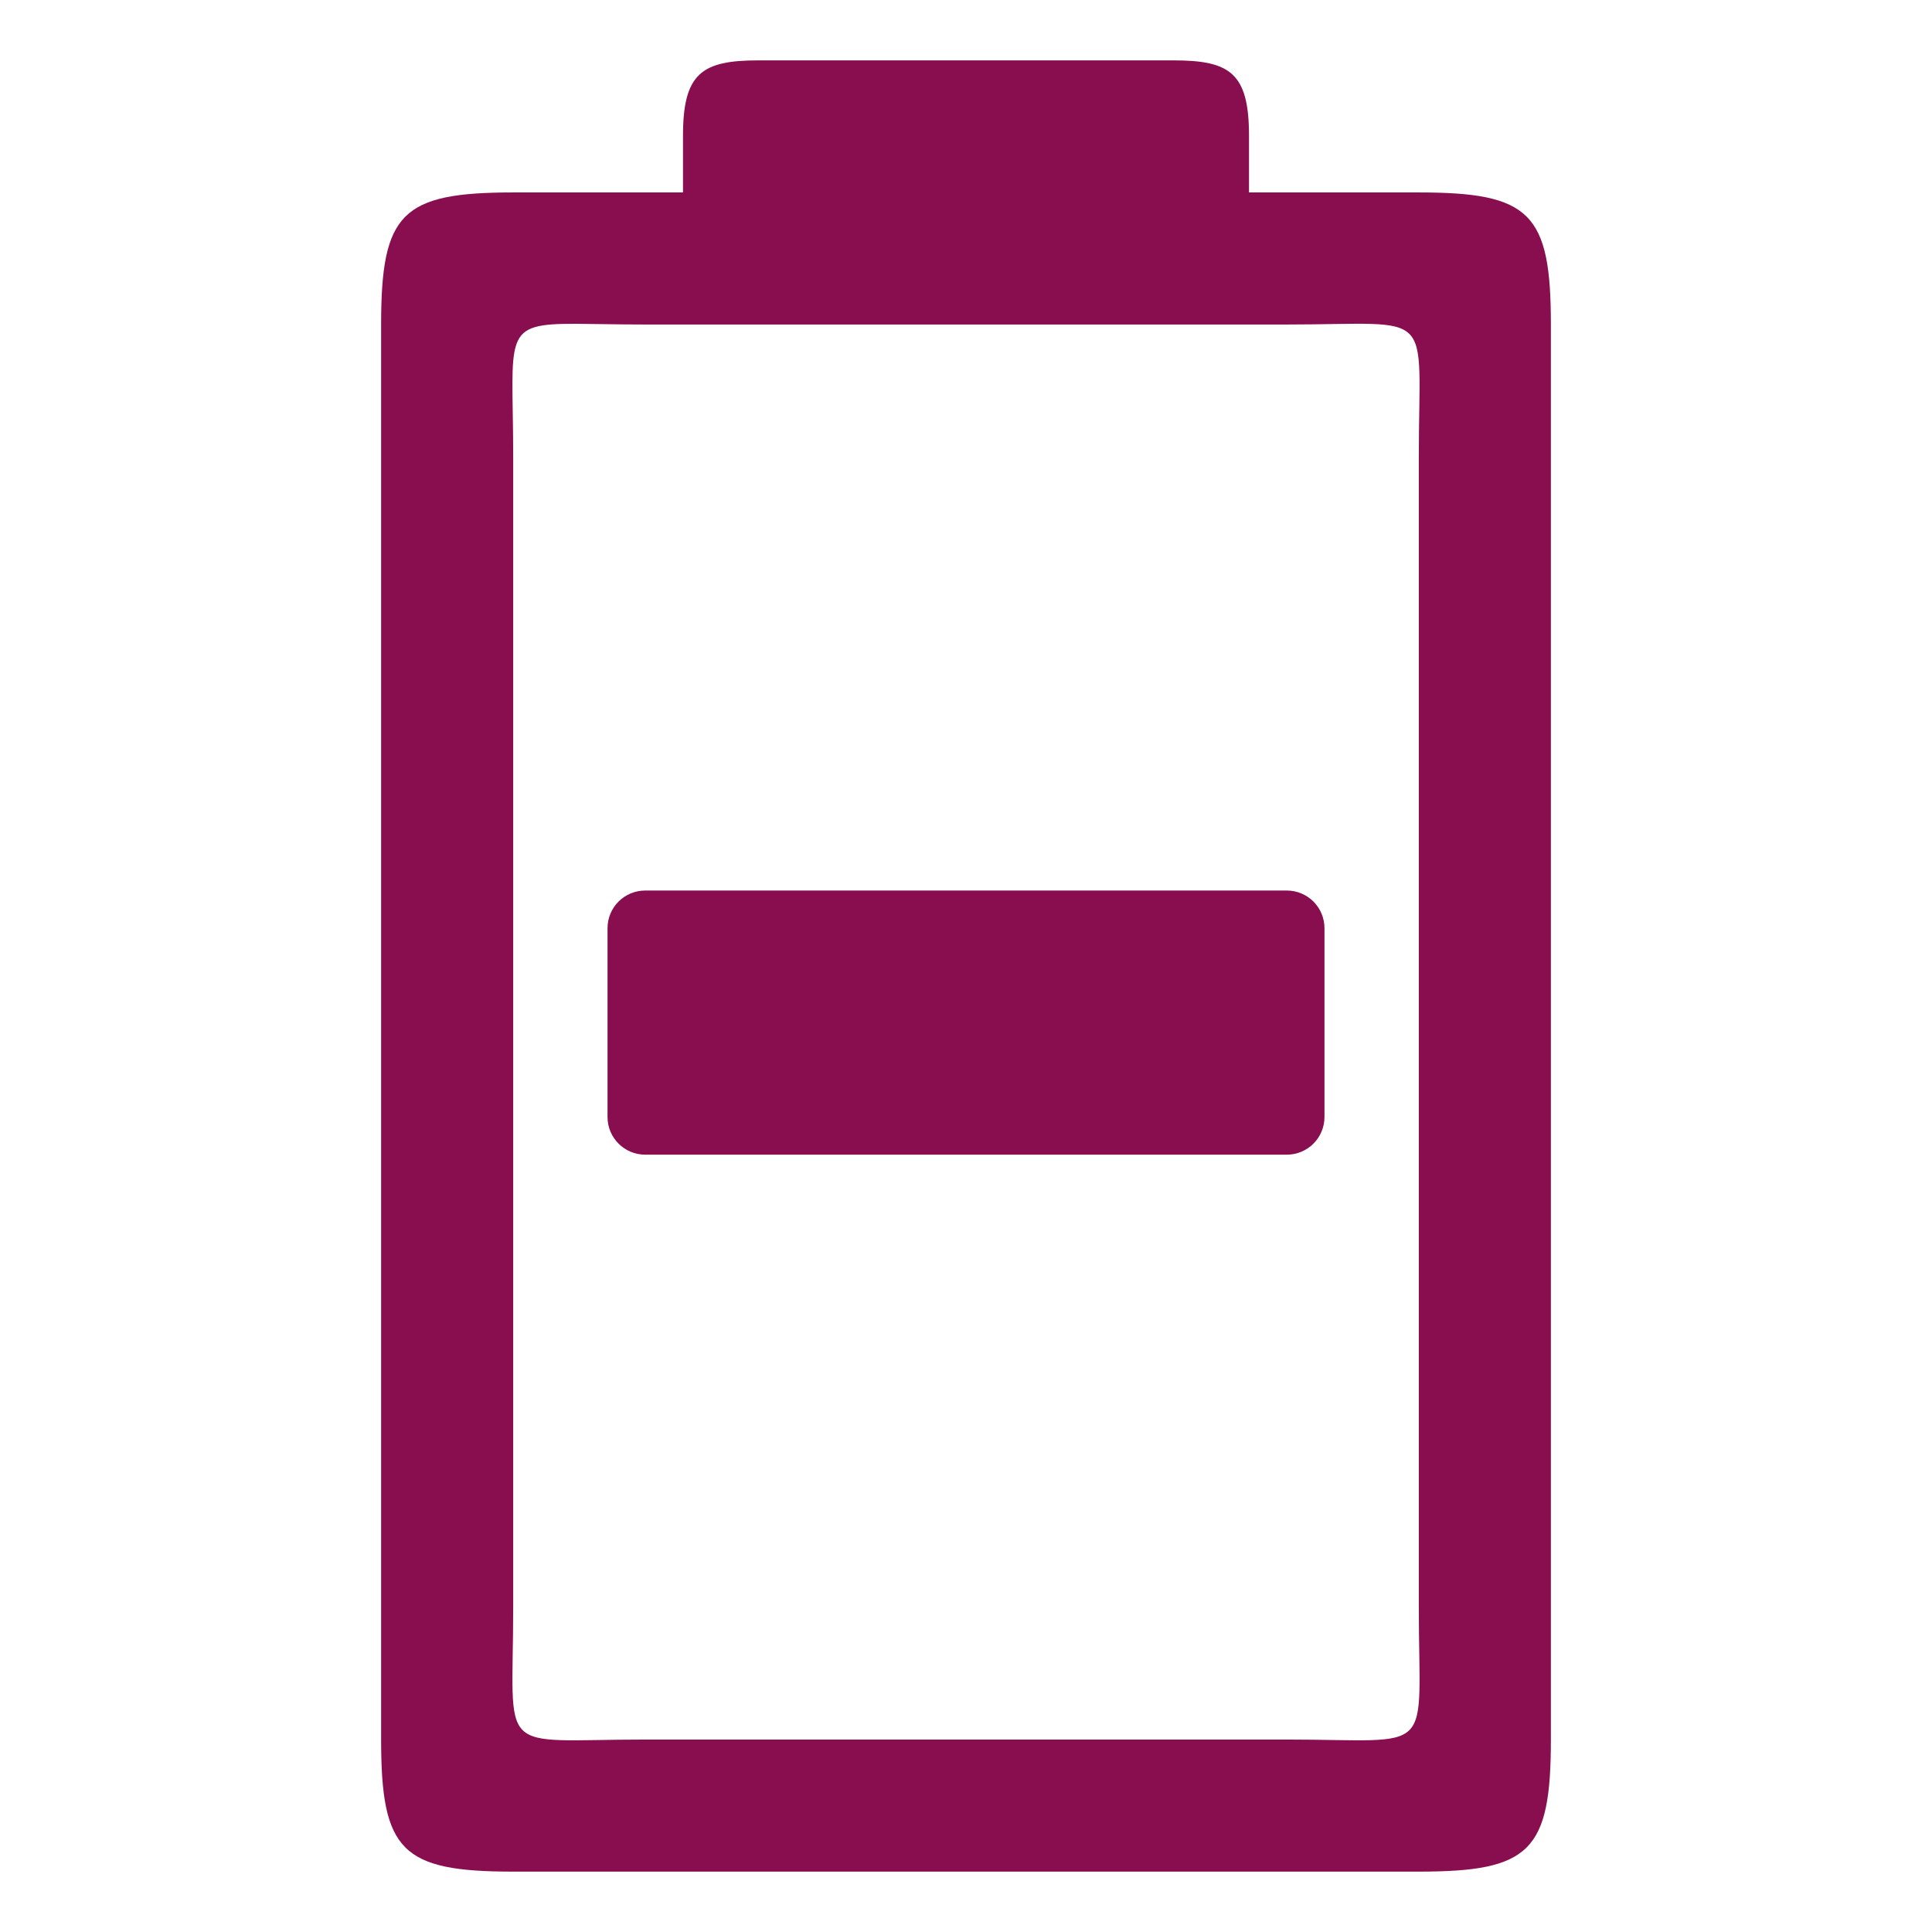
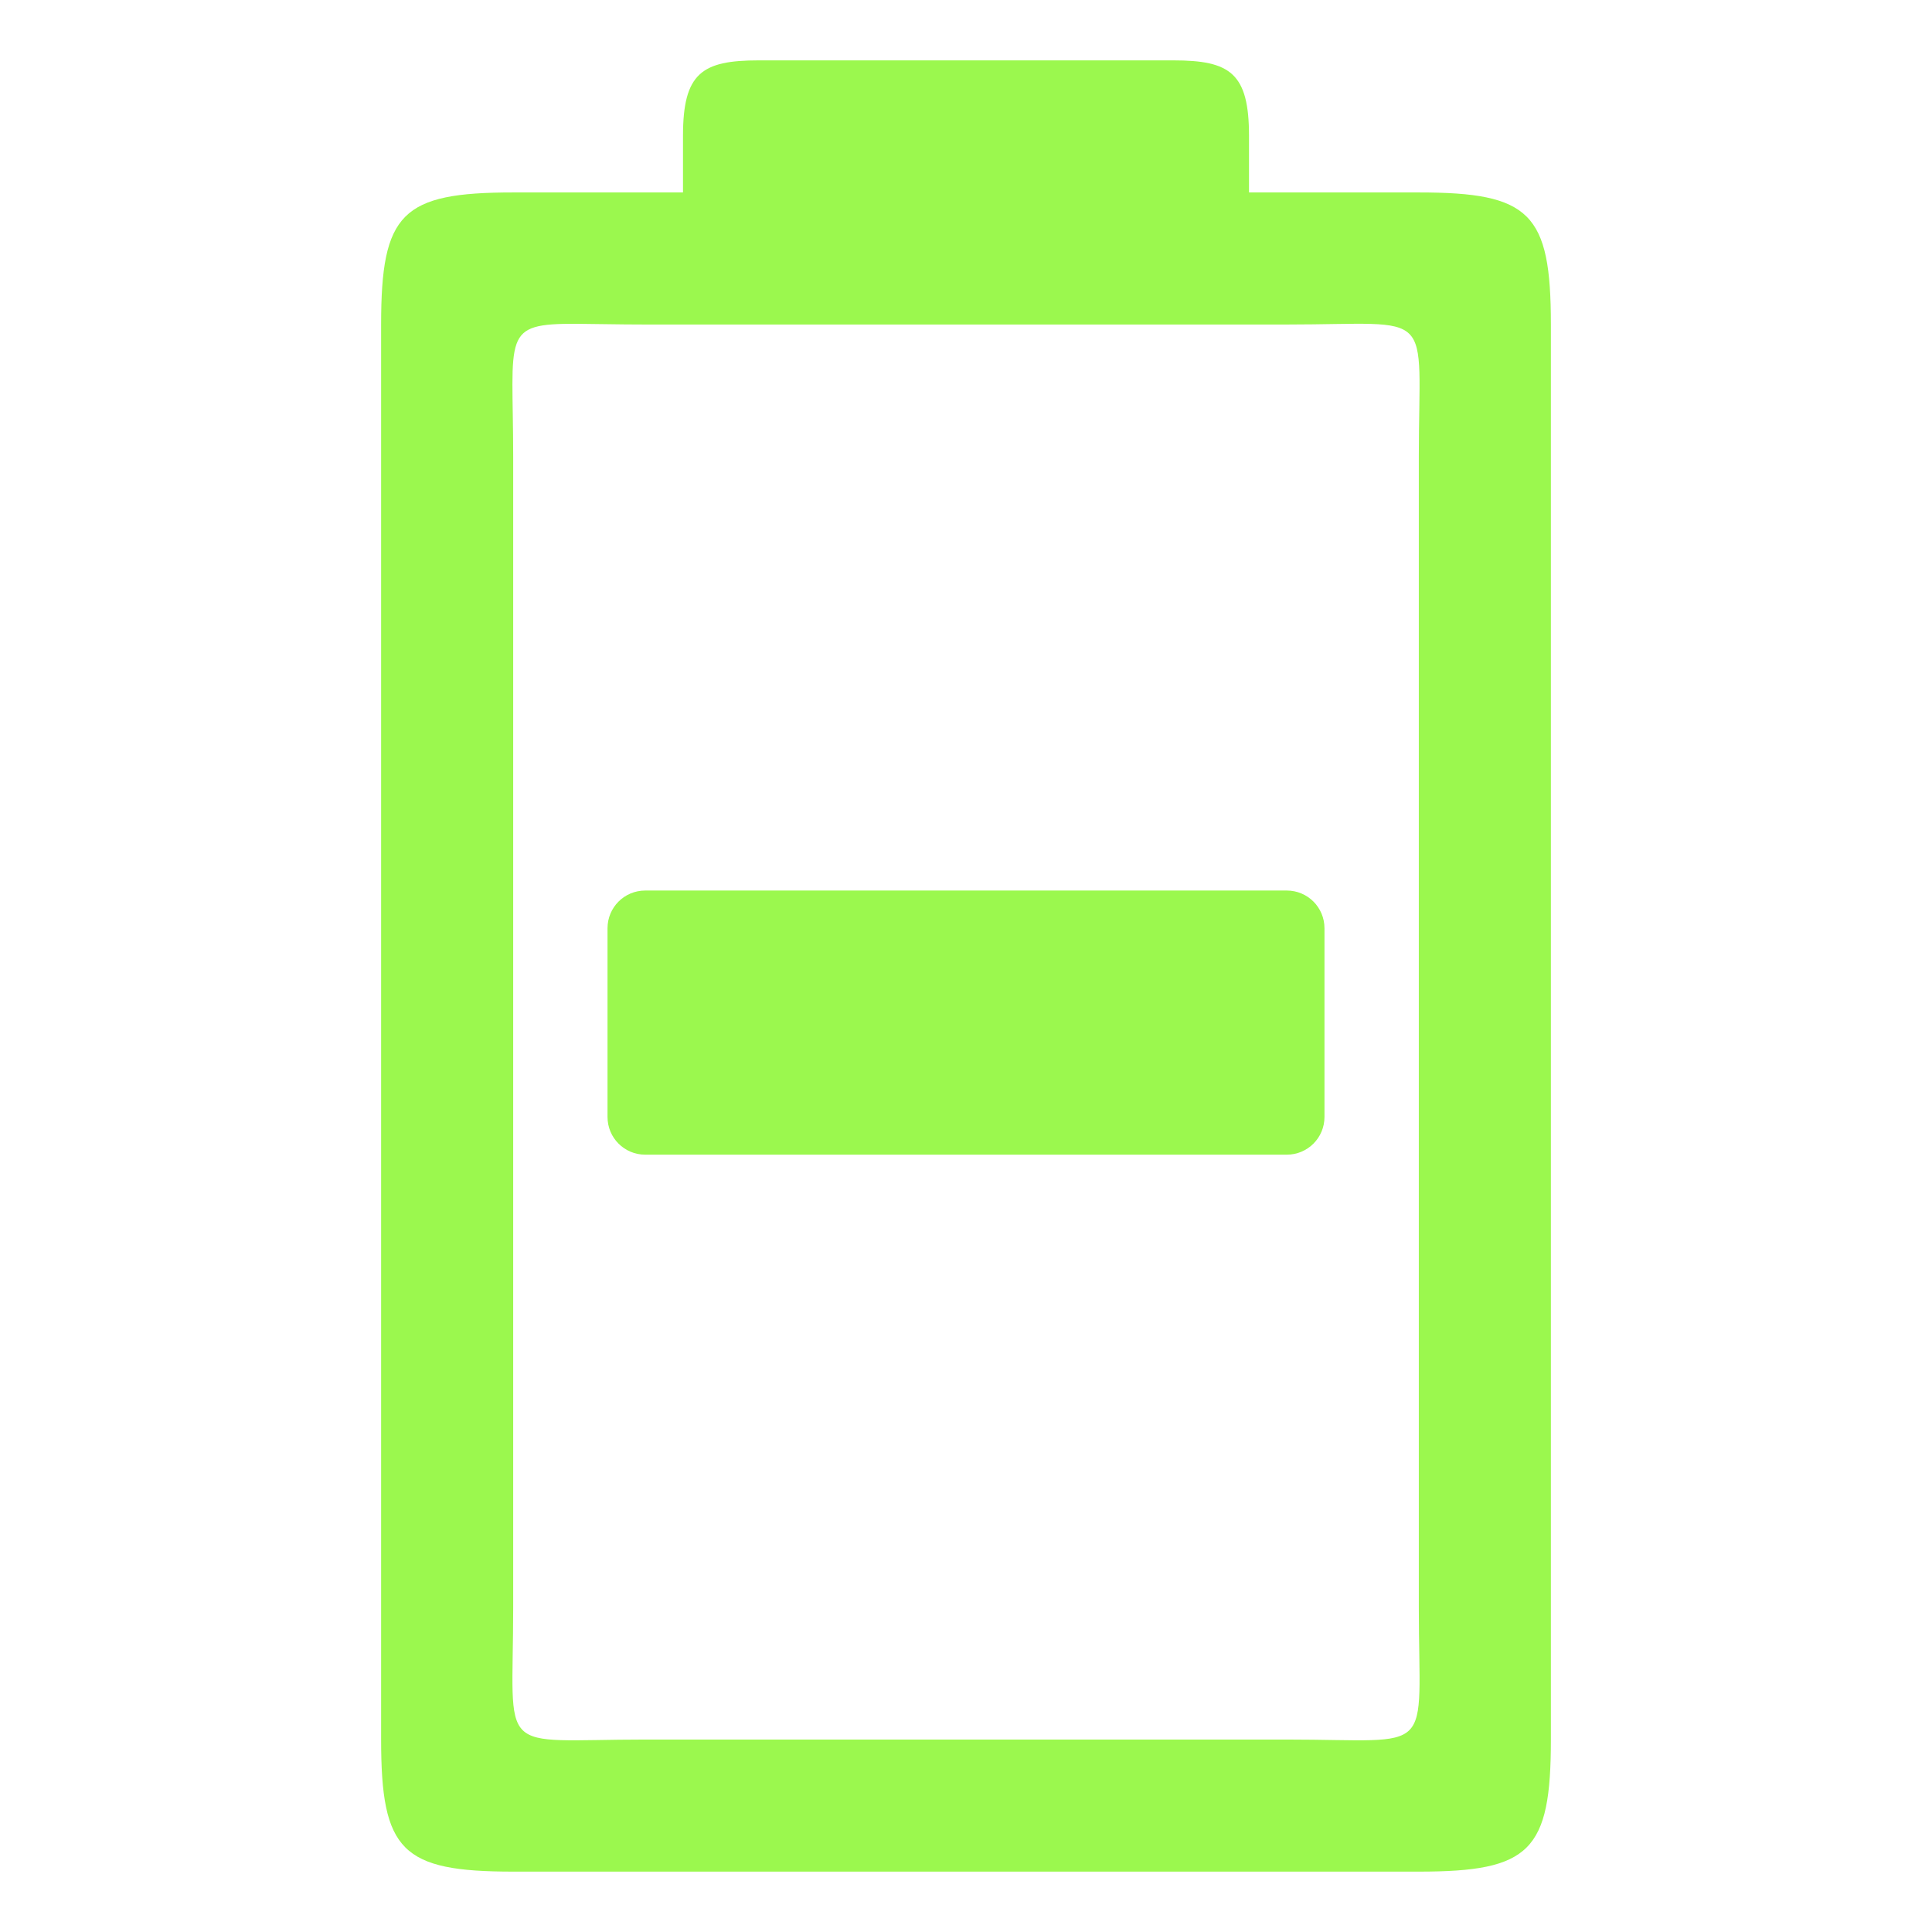
<svg xmlns="http://www.w3.org/2000/svg" viewBox="0 0 512 512" style="height: 512px; width: 512px;">
-   <polygon points="456.15,415.61,330.05,409.77,256,512,181.95,409.77,55.85,415.61,89.61,293.98,6.42,199.03,122.57,149.59,144.93,25.35,256,85.33,367.07,25.35,389.43,149.59,505.58,199.03,422.39,293.98" fill="#000000" opacity="0" />
+   <path d="M0 0h512v512H0z" fill="#000000" opacity="0" />
  <g class="" transform="translate(0,0)" style="touch-action: none;">
-     <path fill="#880e4f" d="M201 16c-15 0-20 3.38-20 20v15h-45c-29.547 0-35 5.453-35 35v375c0 29.547 5.453 35 35 35h240c29.547 0 35-5.453 35-35V86c0-29.547-5.453-35-35-35h-45V36c0-16.62-5-20-20-20H201zm-48.094 69.813c4.666.02 10.594.187 18.094.187h170c40 0 35-5 35 35v305c0 40 5 35-35 35H171c-40 0-35 5-35-35V121c0-32.5-3.31-35.283 16.906-35.188zM171 236c-5.54 0-10 4.46-10 10v50c0 5.54 4.46 10 10 10h170c5.54 0 10-4.46 10-10v-50c0-5.54-4.46-10-10-10H171z" />
+     <path fill="#9bf84e" d="M201 16c-15 0-20 3.38-20 20v15h-45c-29.547 0-35 5.453-35 35v375c0 29.547 5.453 35 35 35h240c29.547 0 35-5.453 35-35V86c0-29.547-5.453-35-35-35h-45V36c0-16.62-5-20-20-20H201zm-48.094 69.813c4.666.02 10.594.187 18.094.187h170c40 0 35-5 35 35v305c0 40 5 35-35 35H171c-40 0-35 5-35-35V121c0-32.5-3.31-35.283 16.906-35.188zM171 236c-5.54 0-10 4.46-10 10v50c0 5.54 4.46 10 10 10h170c5.54 0 10-4.46 10-10v-50c0-5.54-4.46-10-10-10H171z" />
  </g>
</svg>
